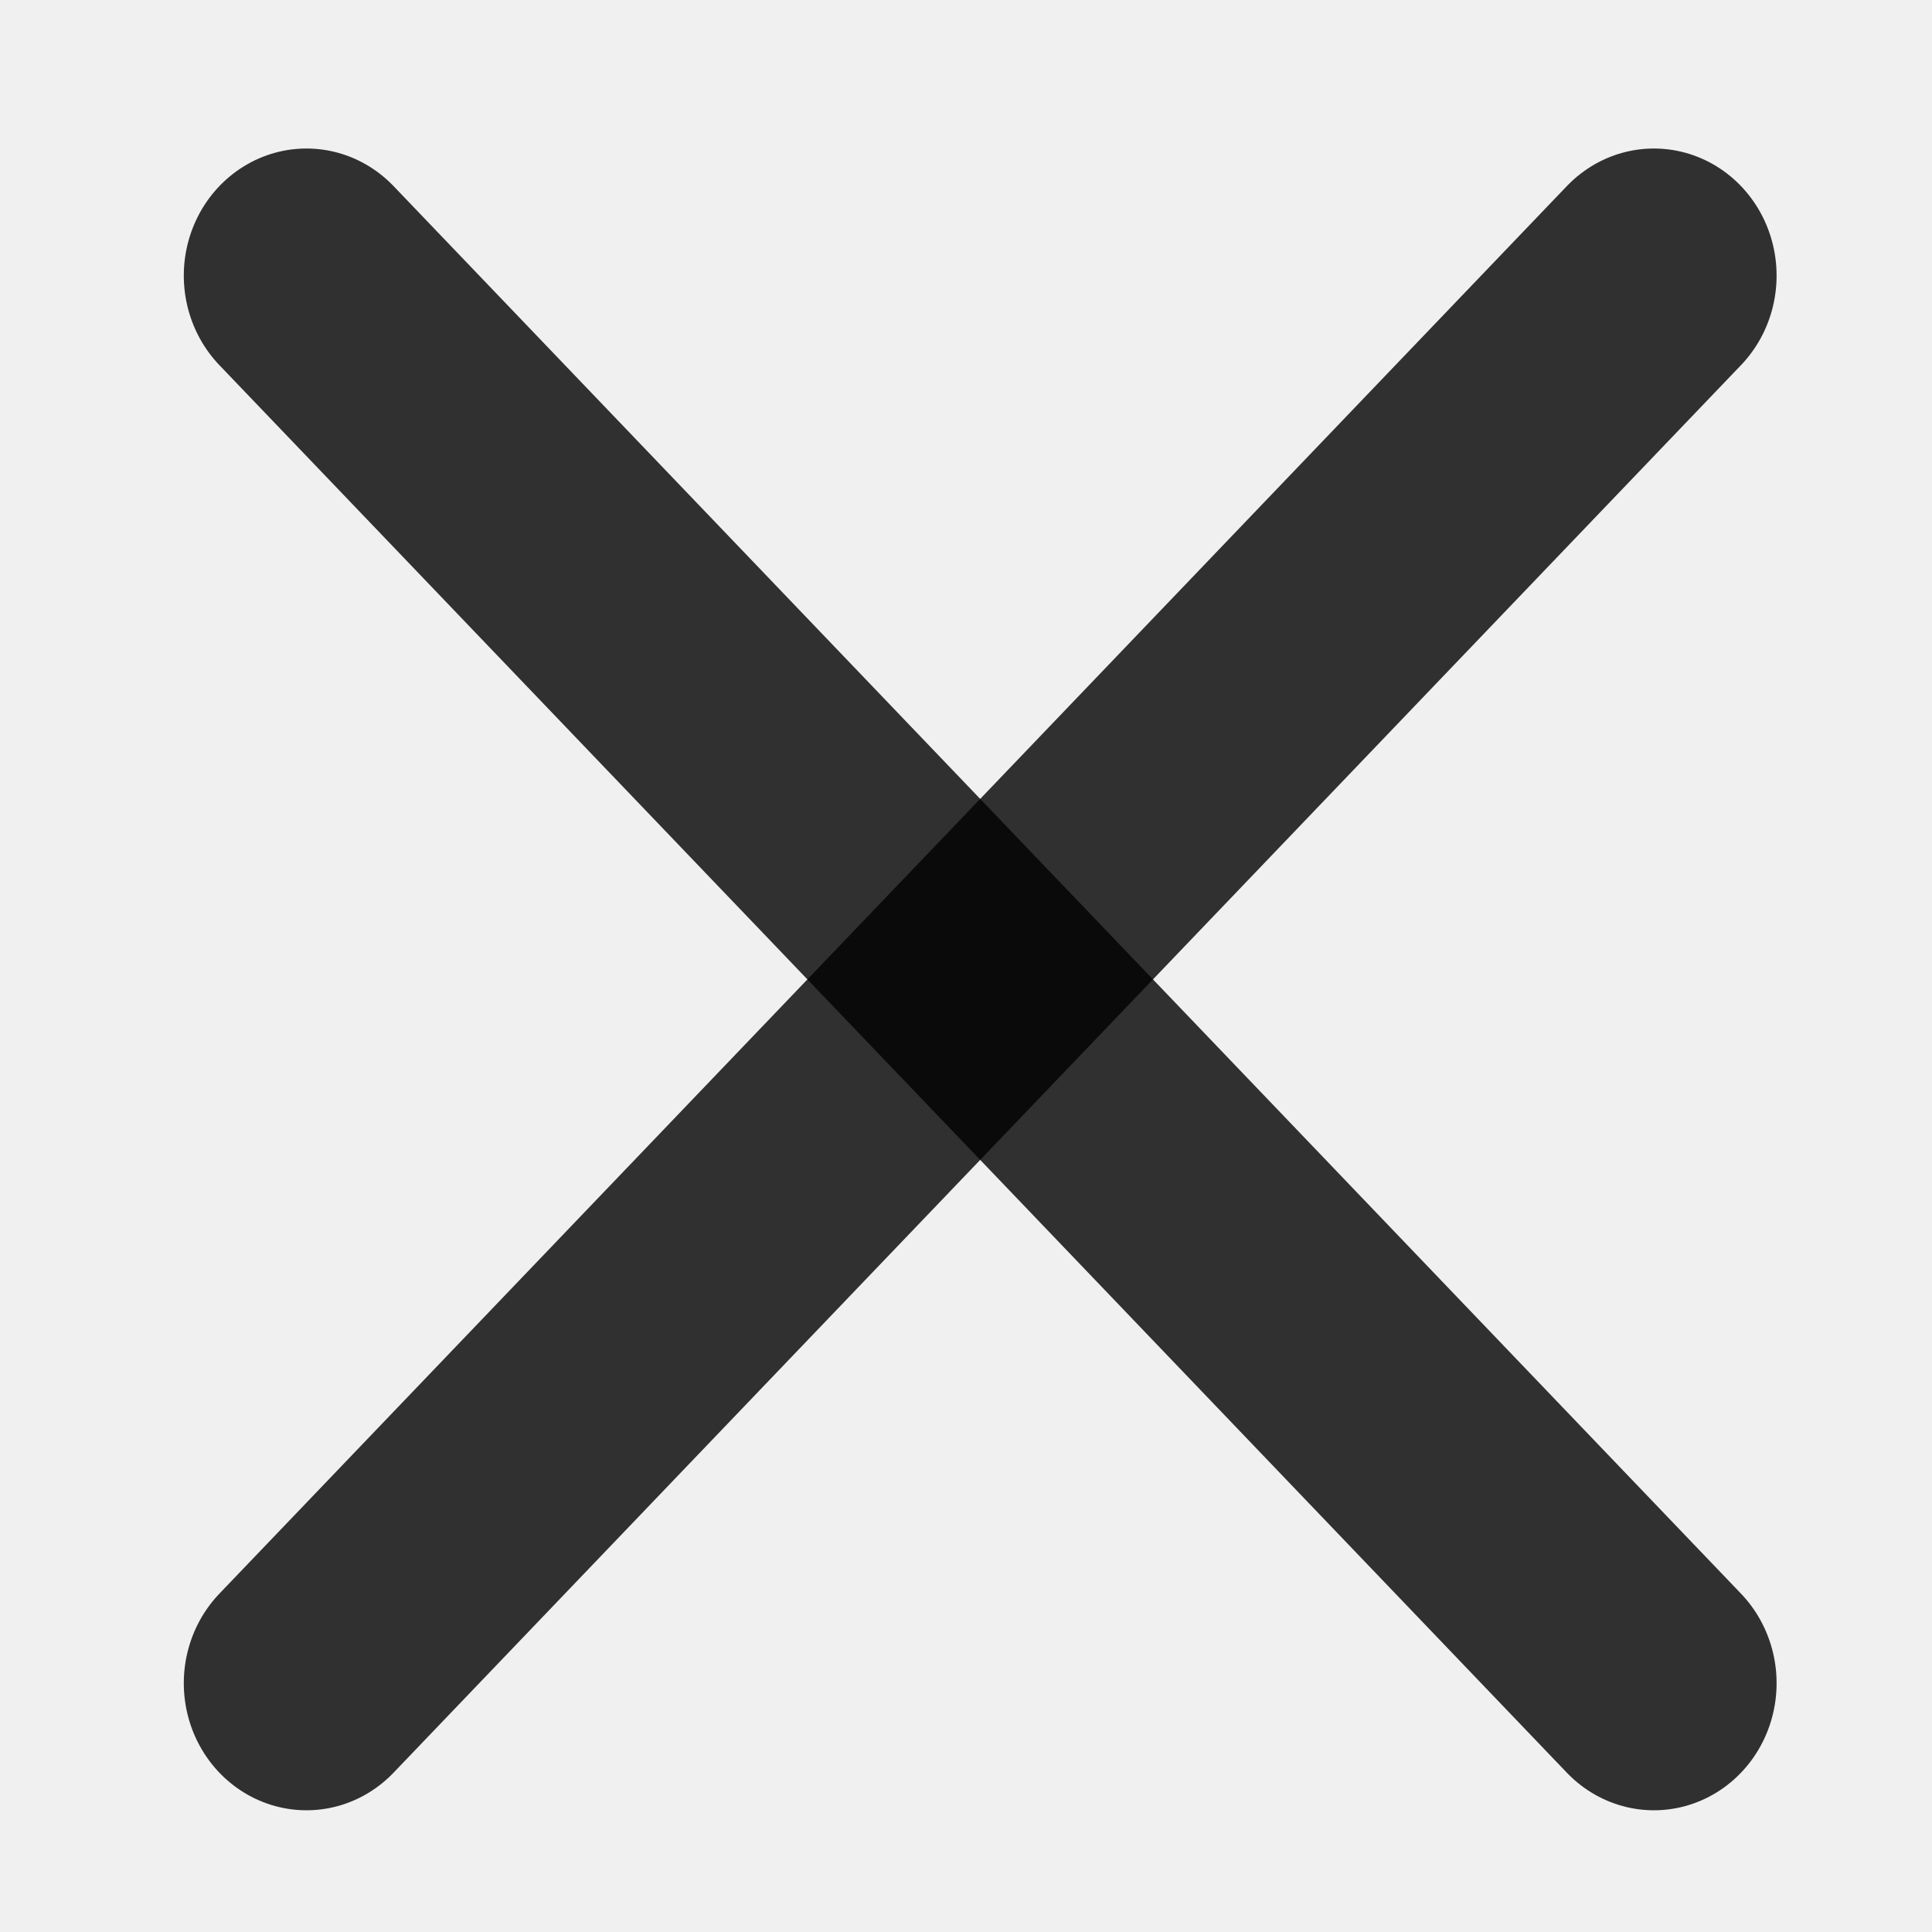
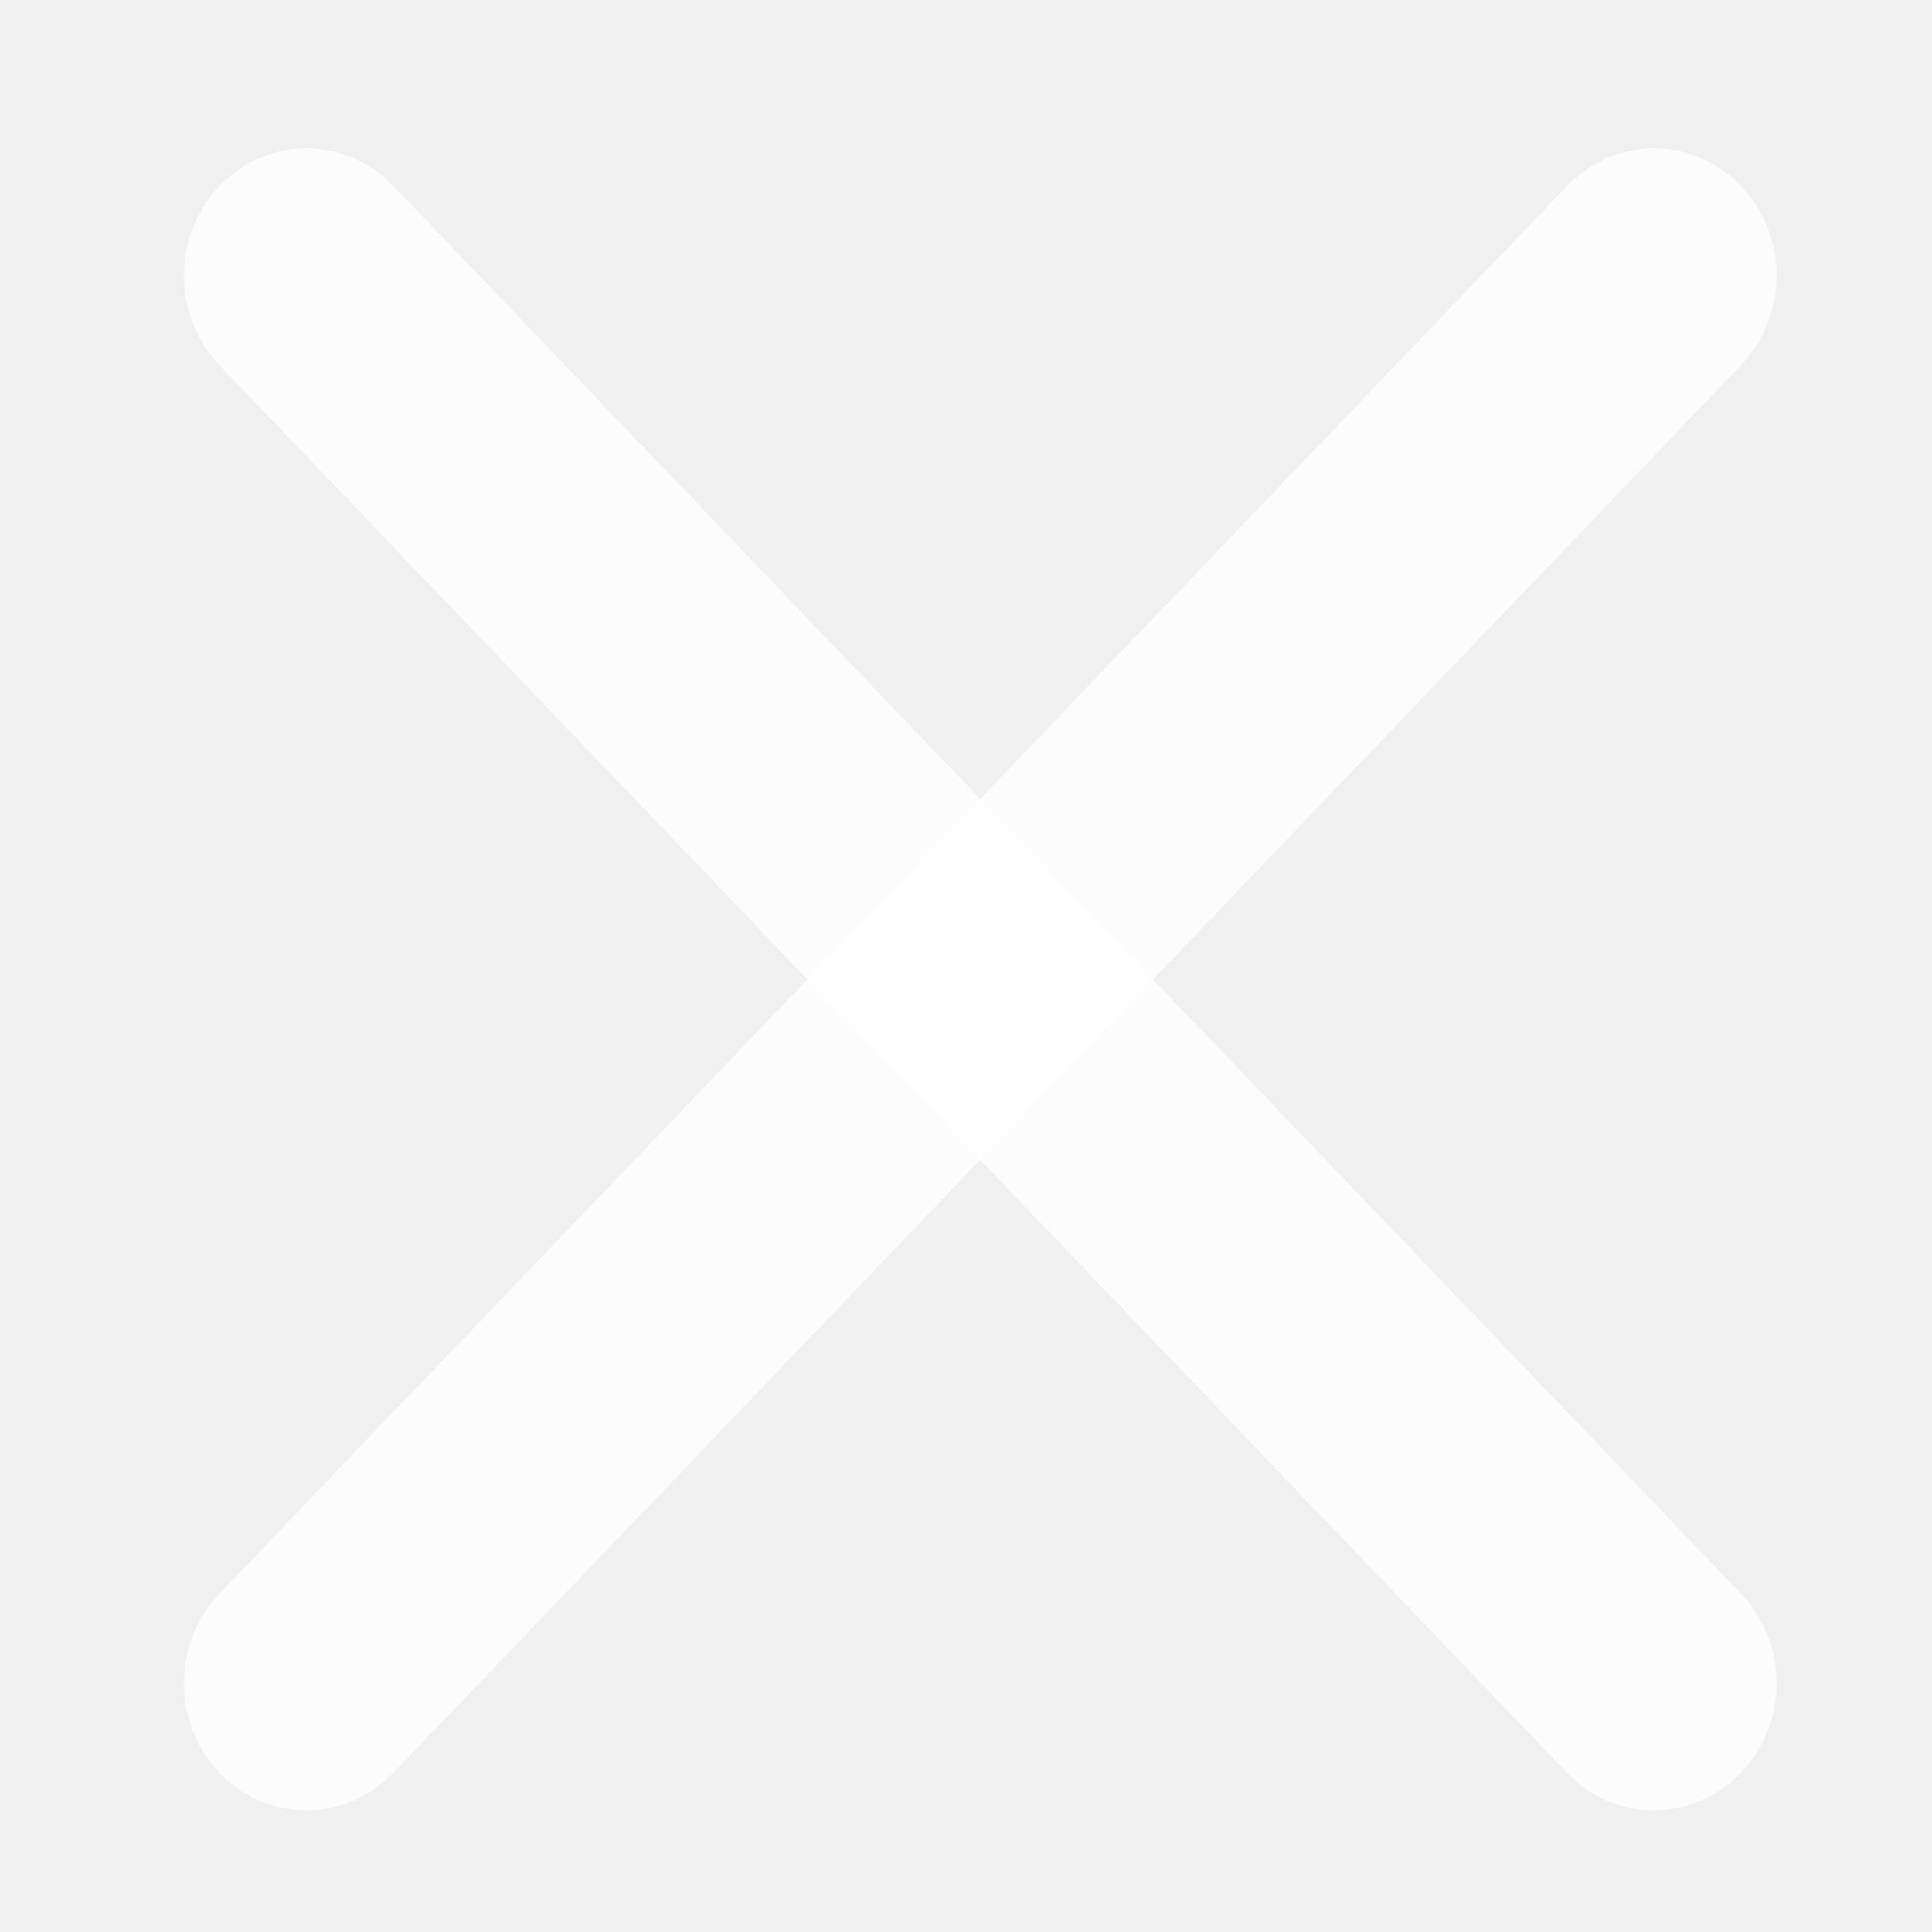
<svg xmlns="http://www.w3.org/2000/svg" version="1.1" id="svg2" height="25" width="25">
  <defs id="defs13" />
  <g transform="translate(3.966102,3.567797)" id="imagebot_2" label="Layer 1">
    <g id="imagebot_3" transform="matrix(0.793666,0,0,0.822399,-4.04024,-3.9916)" label="Layer 1">
-       <path style="opacity:0.8;fill:#000000;stroke:#000000;stroke-width:4;stroke-linecap:round;stroke-miterlimit:4" id="imagebot_5" d="m 5.09,4.852 21.969,22.147" stroke-miterlimit="4" />
-       <path style="opacity:0.8;fill:#000000;stroke:#000000;stroke-width:4;stroke-linecap:round;stroke-miterlimit:4" id="imagebot_4" d="M 5.09,26.999 27.059,4.852" stroke-miterlimit="4" />
+       <path style="opacity:0.8;fill:#FFFFFF;stroke:#FFFFFF;stroke-width:4;stroke-linecap:round;stroke-miterlimit:4" id="imagebot_5" d="m 5.09,4.852 21.969,22.147" stroke-miterlimit="4" />
+       <path style="opacity:0.8;fill:#FFFFFF;stroke:#FFFFFF;stroke-width:4;stroke-linecap:round;stroke-miterlimit:4" id="imagebot_4" d="M 5.09,26.999 27.059,4.852" stroke-miterlimit="4" />
    </g>
  </g>
</svg>
